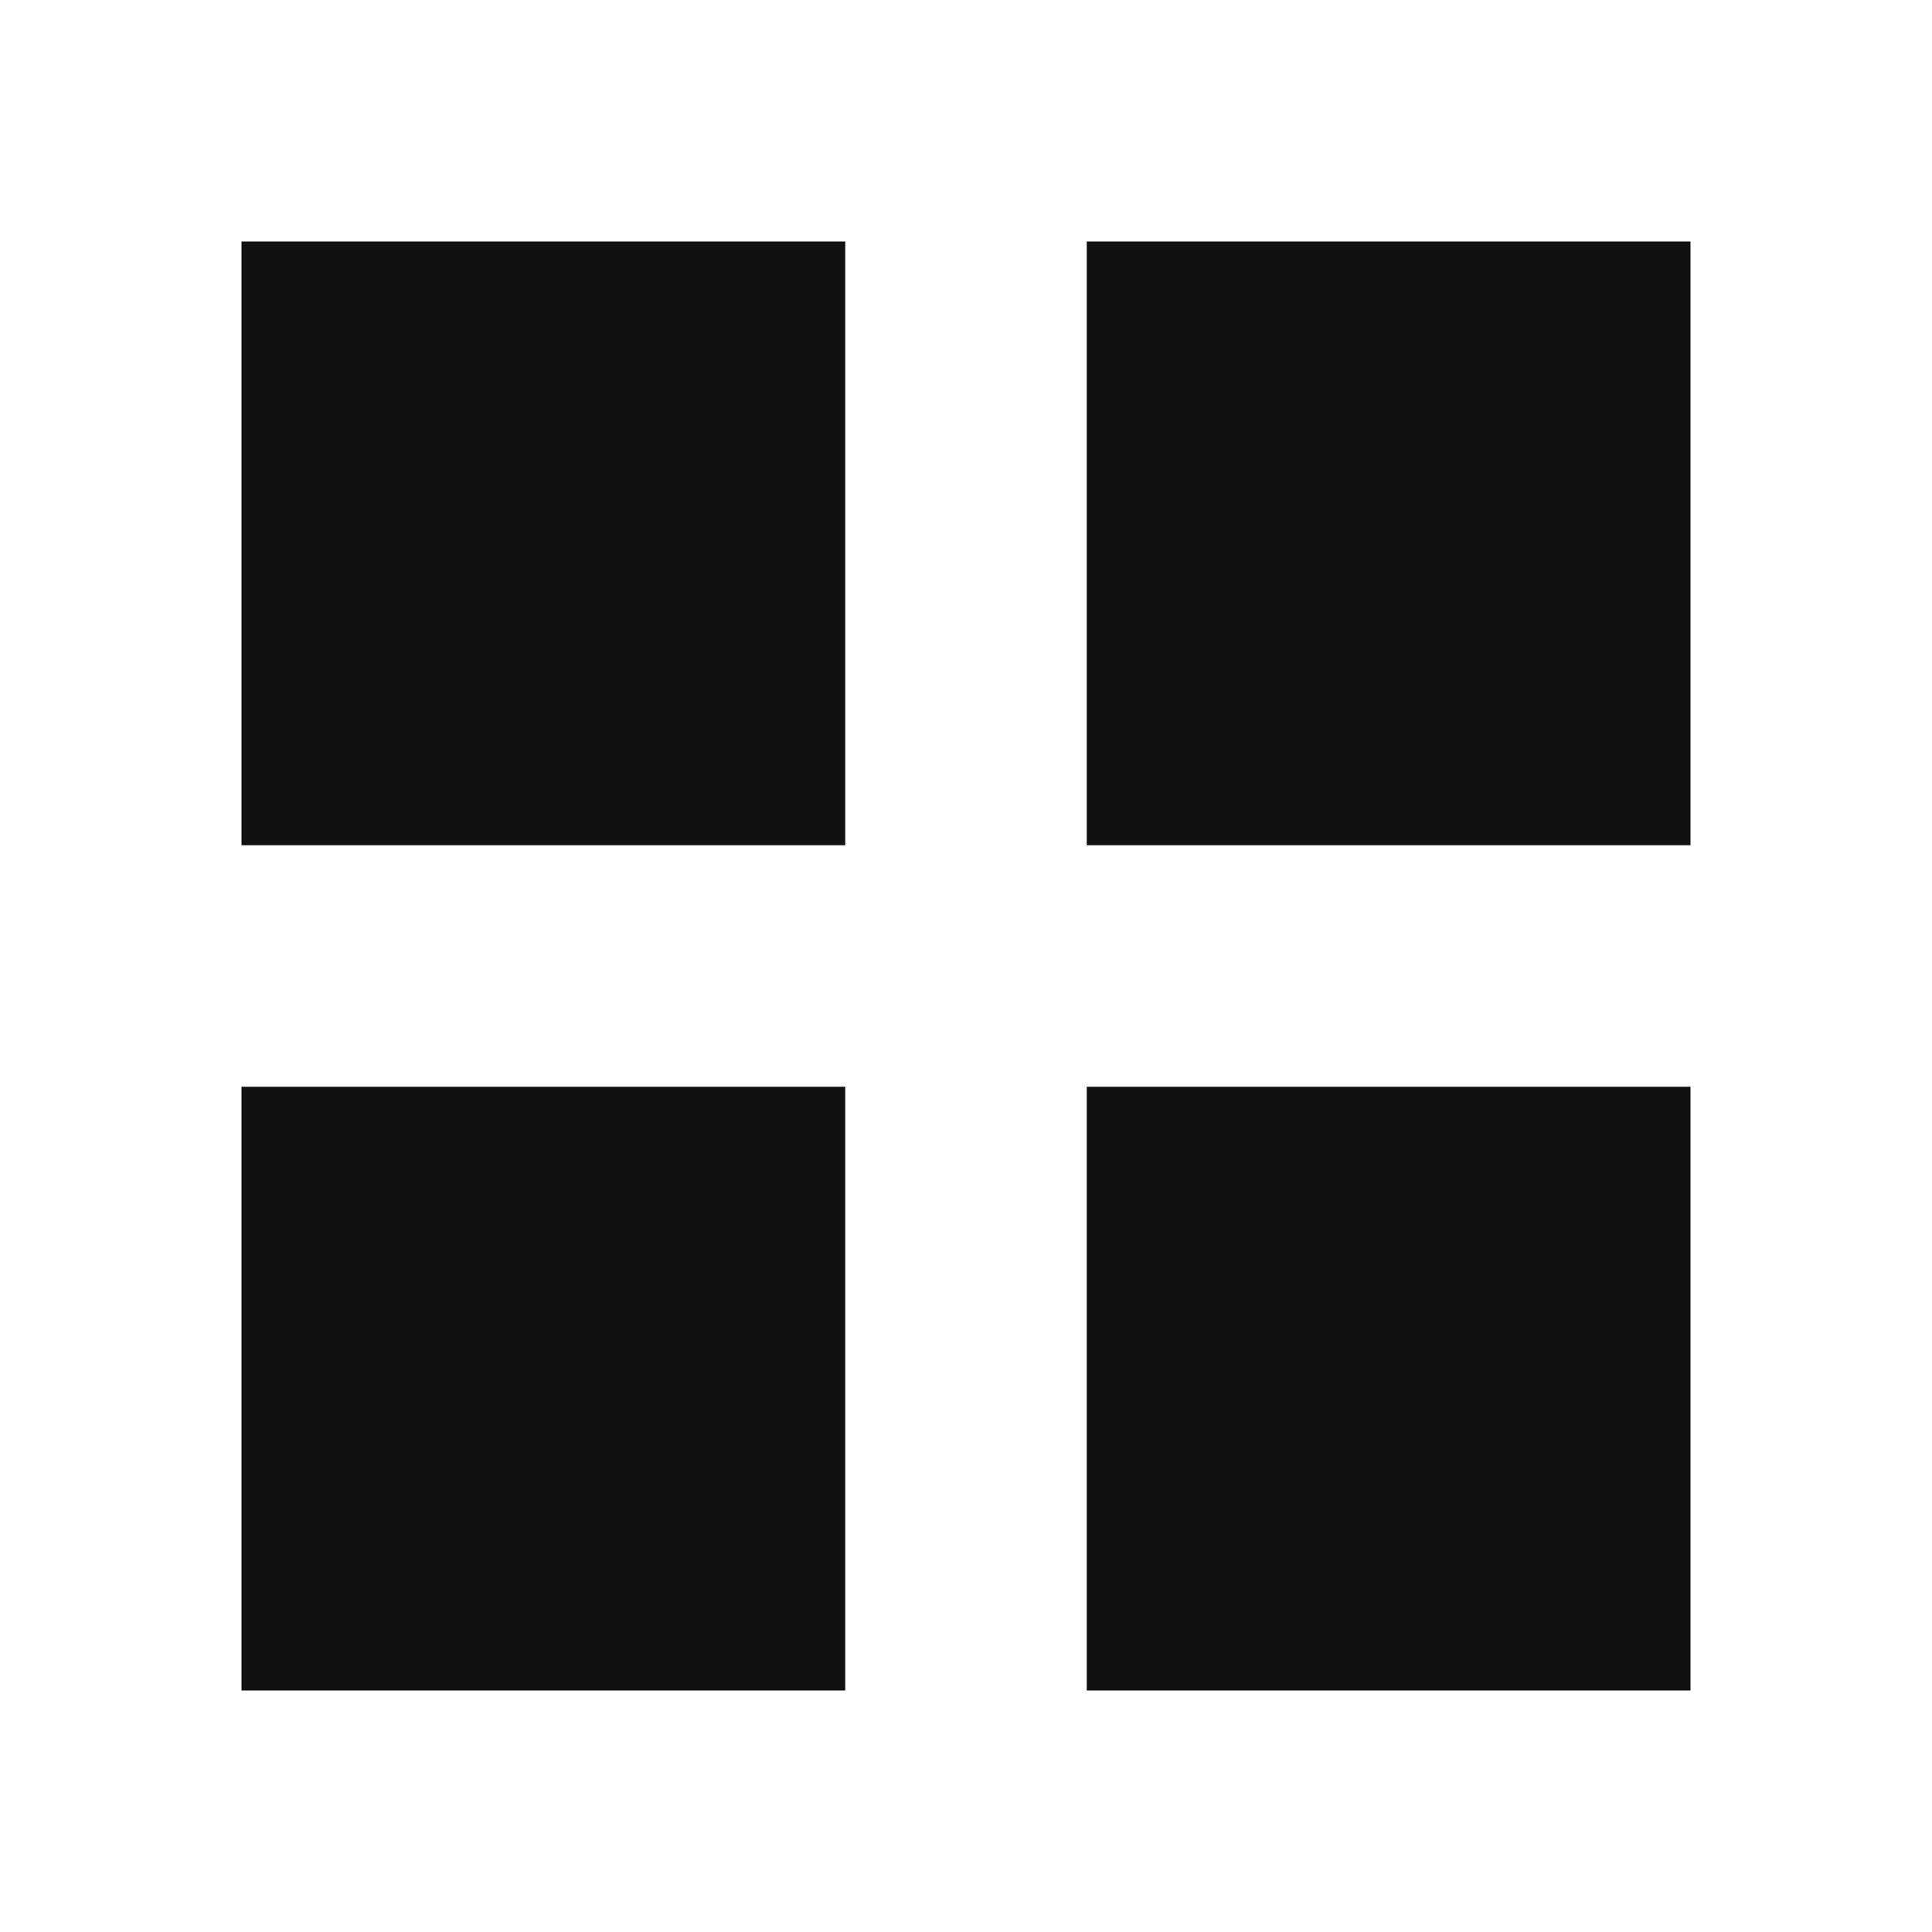
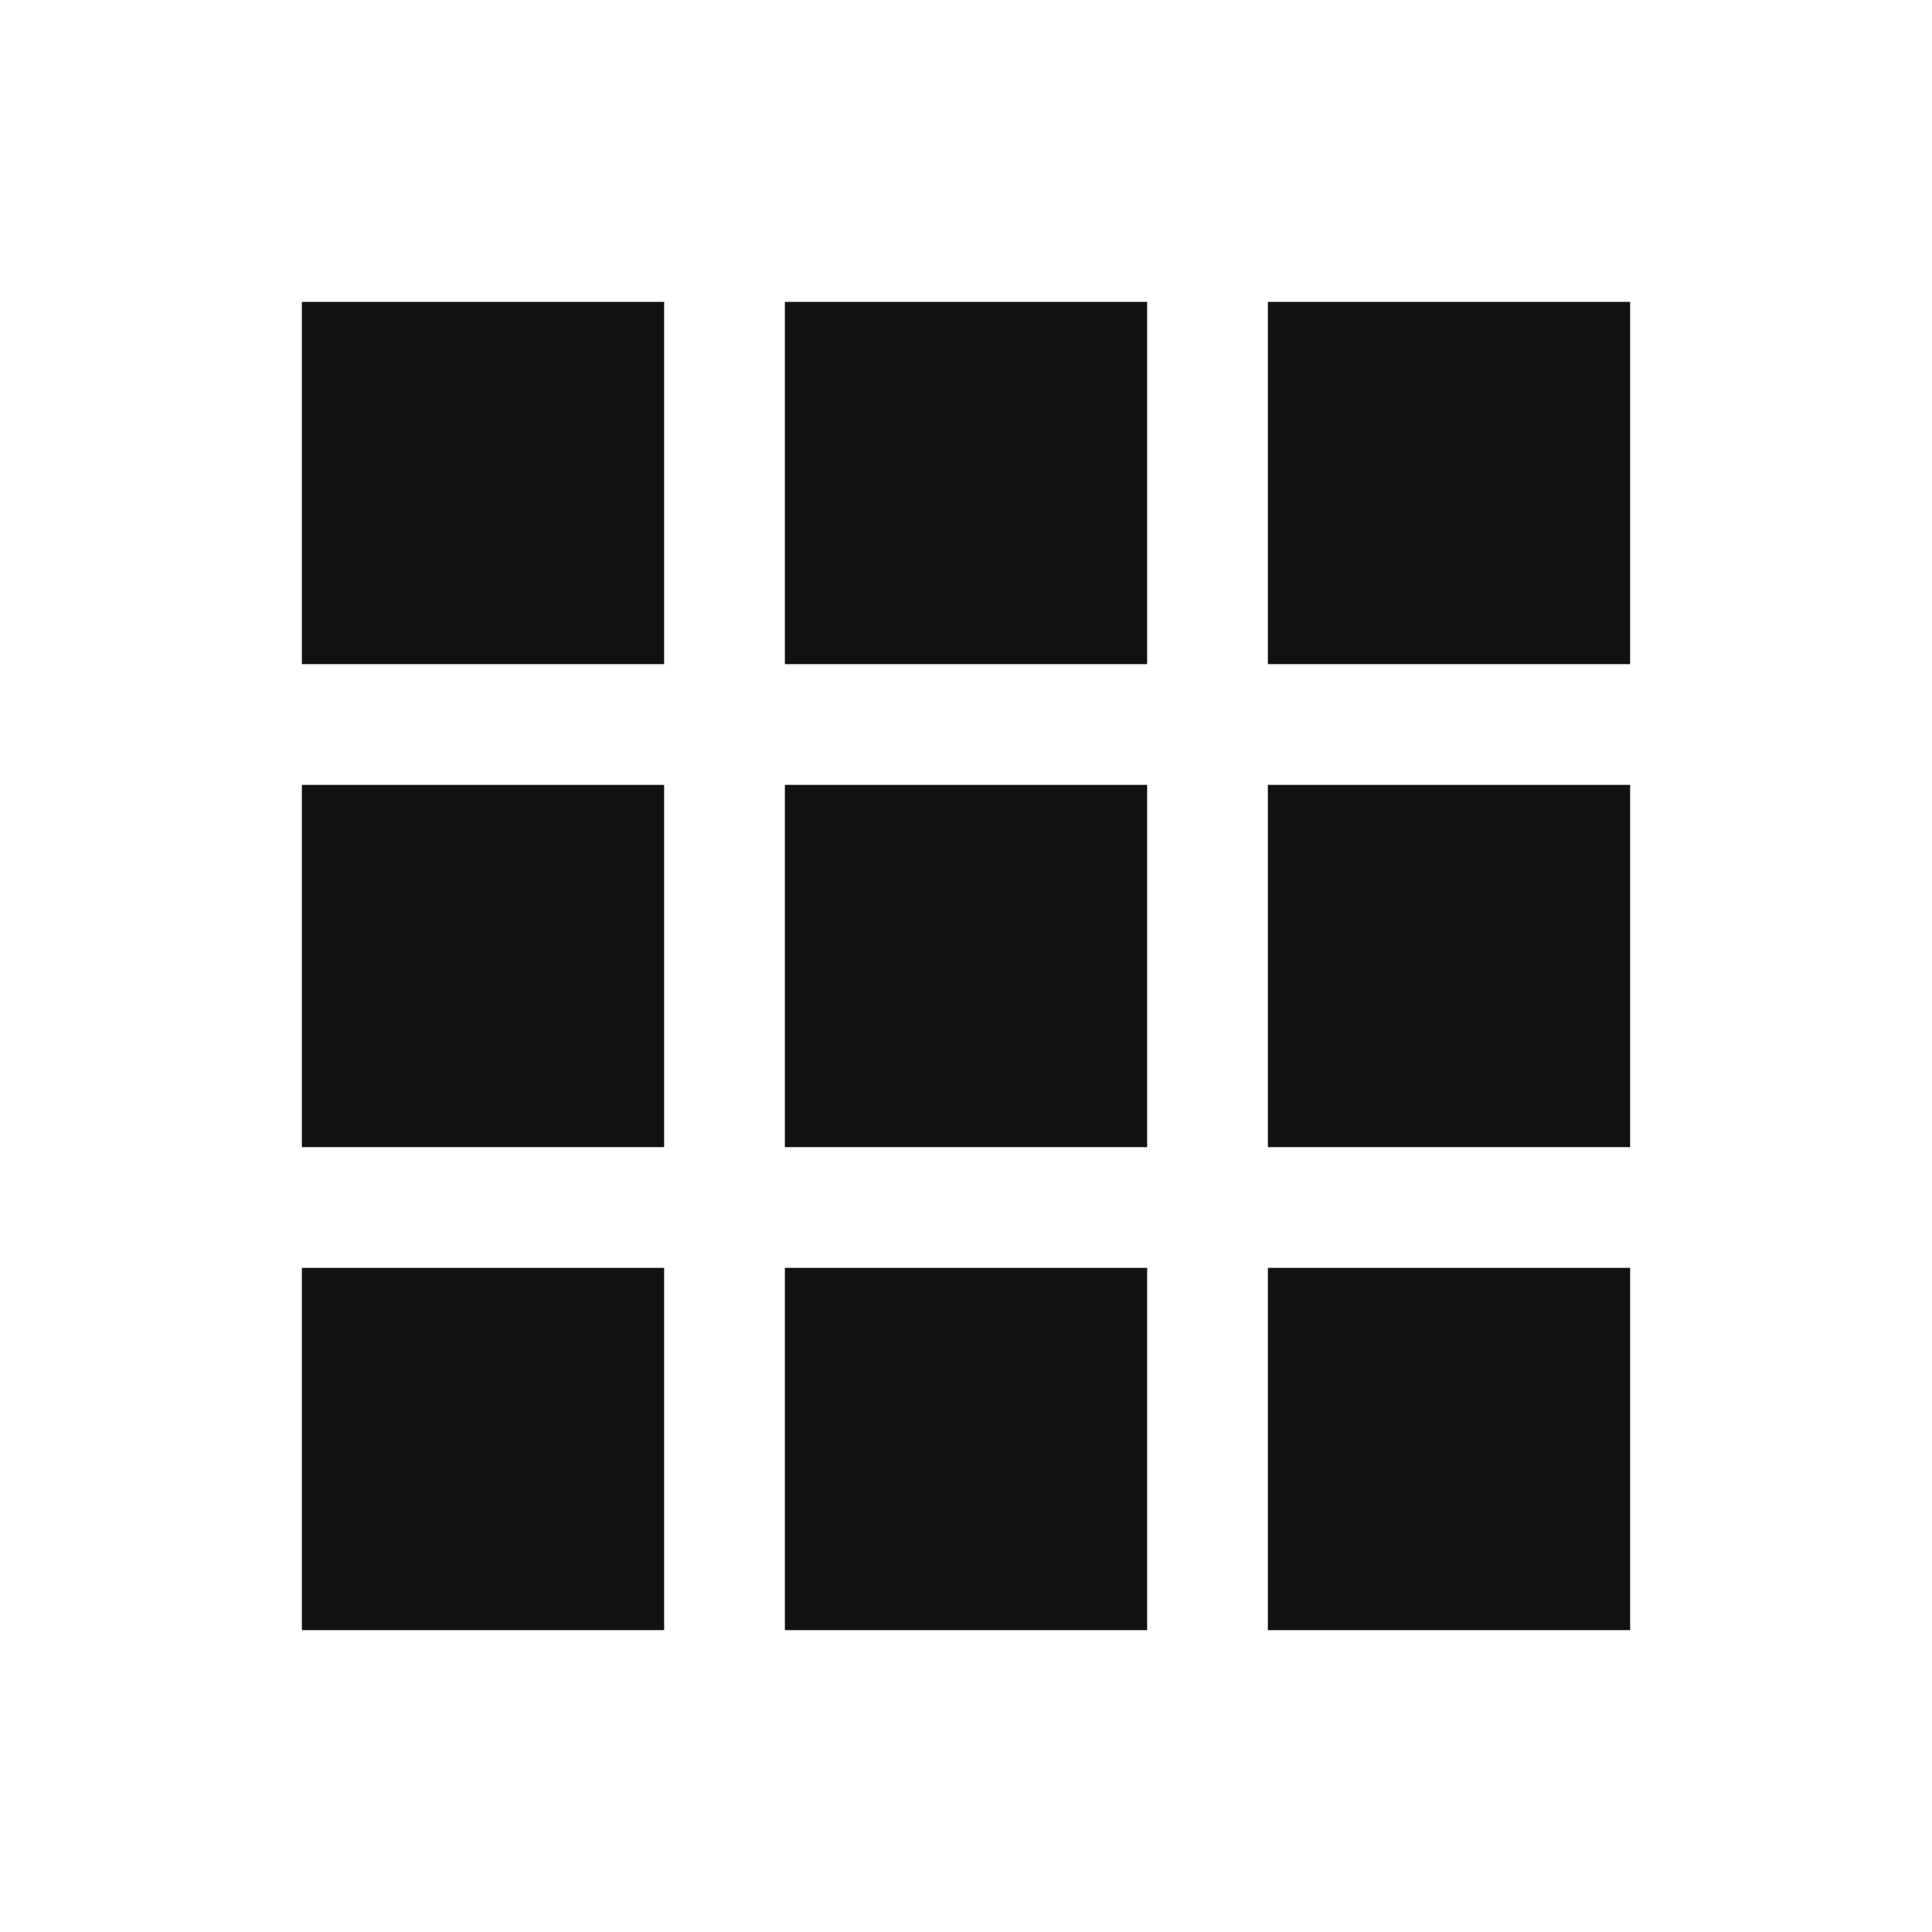
<svg xmlns="http://www.w3.org/2000/svg" viewBox="0 0 32 32">
-   <rect x="4" y="4" width="10" height="10" fill="#111111" />
-   <rect x="18" y="4" width="10" height="10" fill="#111111" />
-   <rect x="4" y="18" width="10" height="10" fill="#111111" />
-   <rect x="18" y="18" width="10" height="10" fill="#111111" />
+   <rect x="5" y="5" width="6" height="6" fill="#111111" />
+   <rect x="13" y="5" width="6" height="6" fill="#111111" />
+   <rect x="21" y="5" width="6" height="6" fill="#111111" />
+   <rect x="5" y="13" width="6" height="6" fill="#111111" />
+   <rect x="13" y="13" width="6" height="6" fill="#111111" />
+   <rect x="21" y="13" width="6" height="6" fill="#111111" />
+   <rect x="5" y="21" width="6" height="6" fill="#111111" />
+   <rect x="13" y="21" width="6" height="6" fill="#111111" />
+   <rect x="21" y="21" width="6" height="6" fill="#111111" />
</svg>
